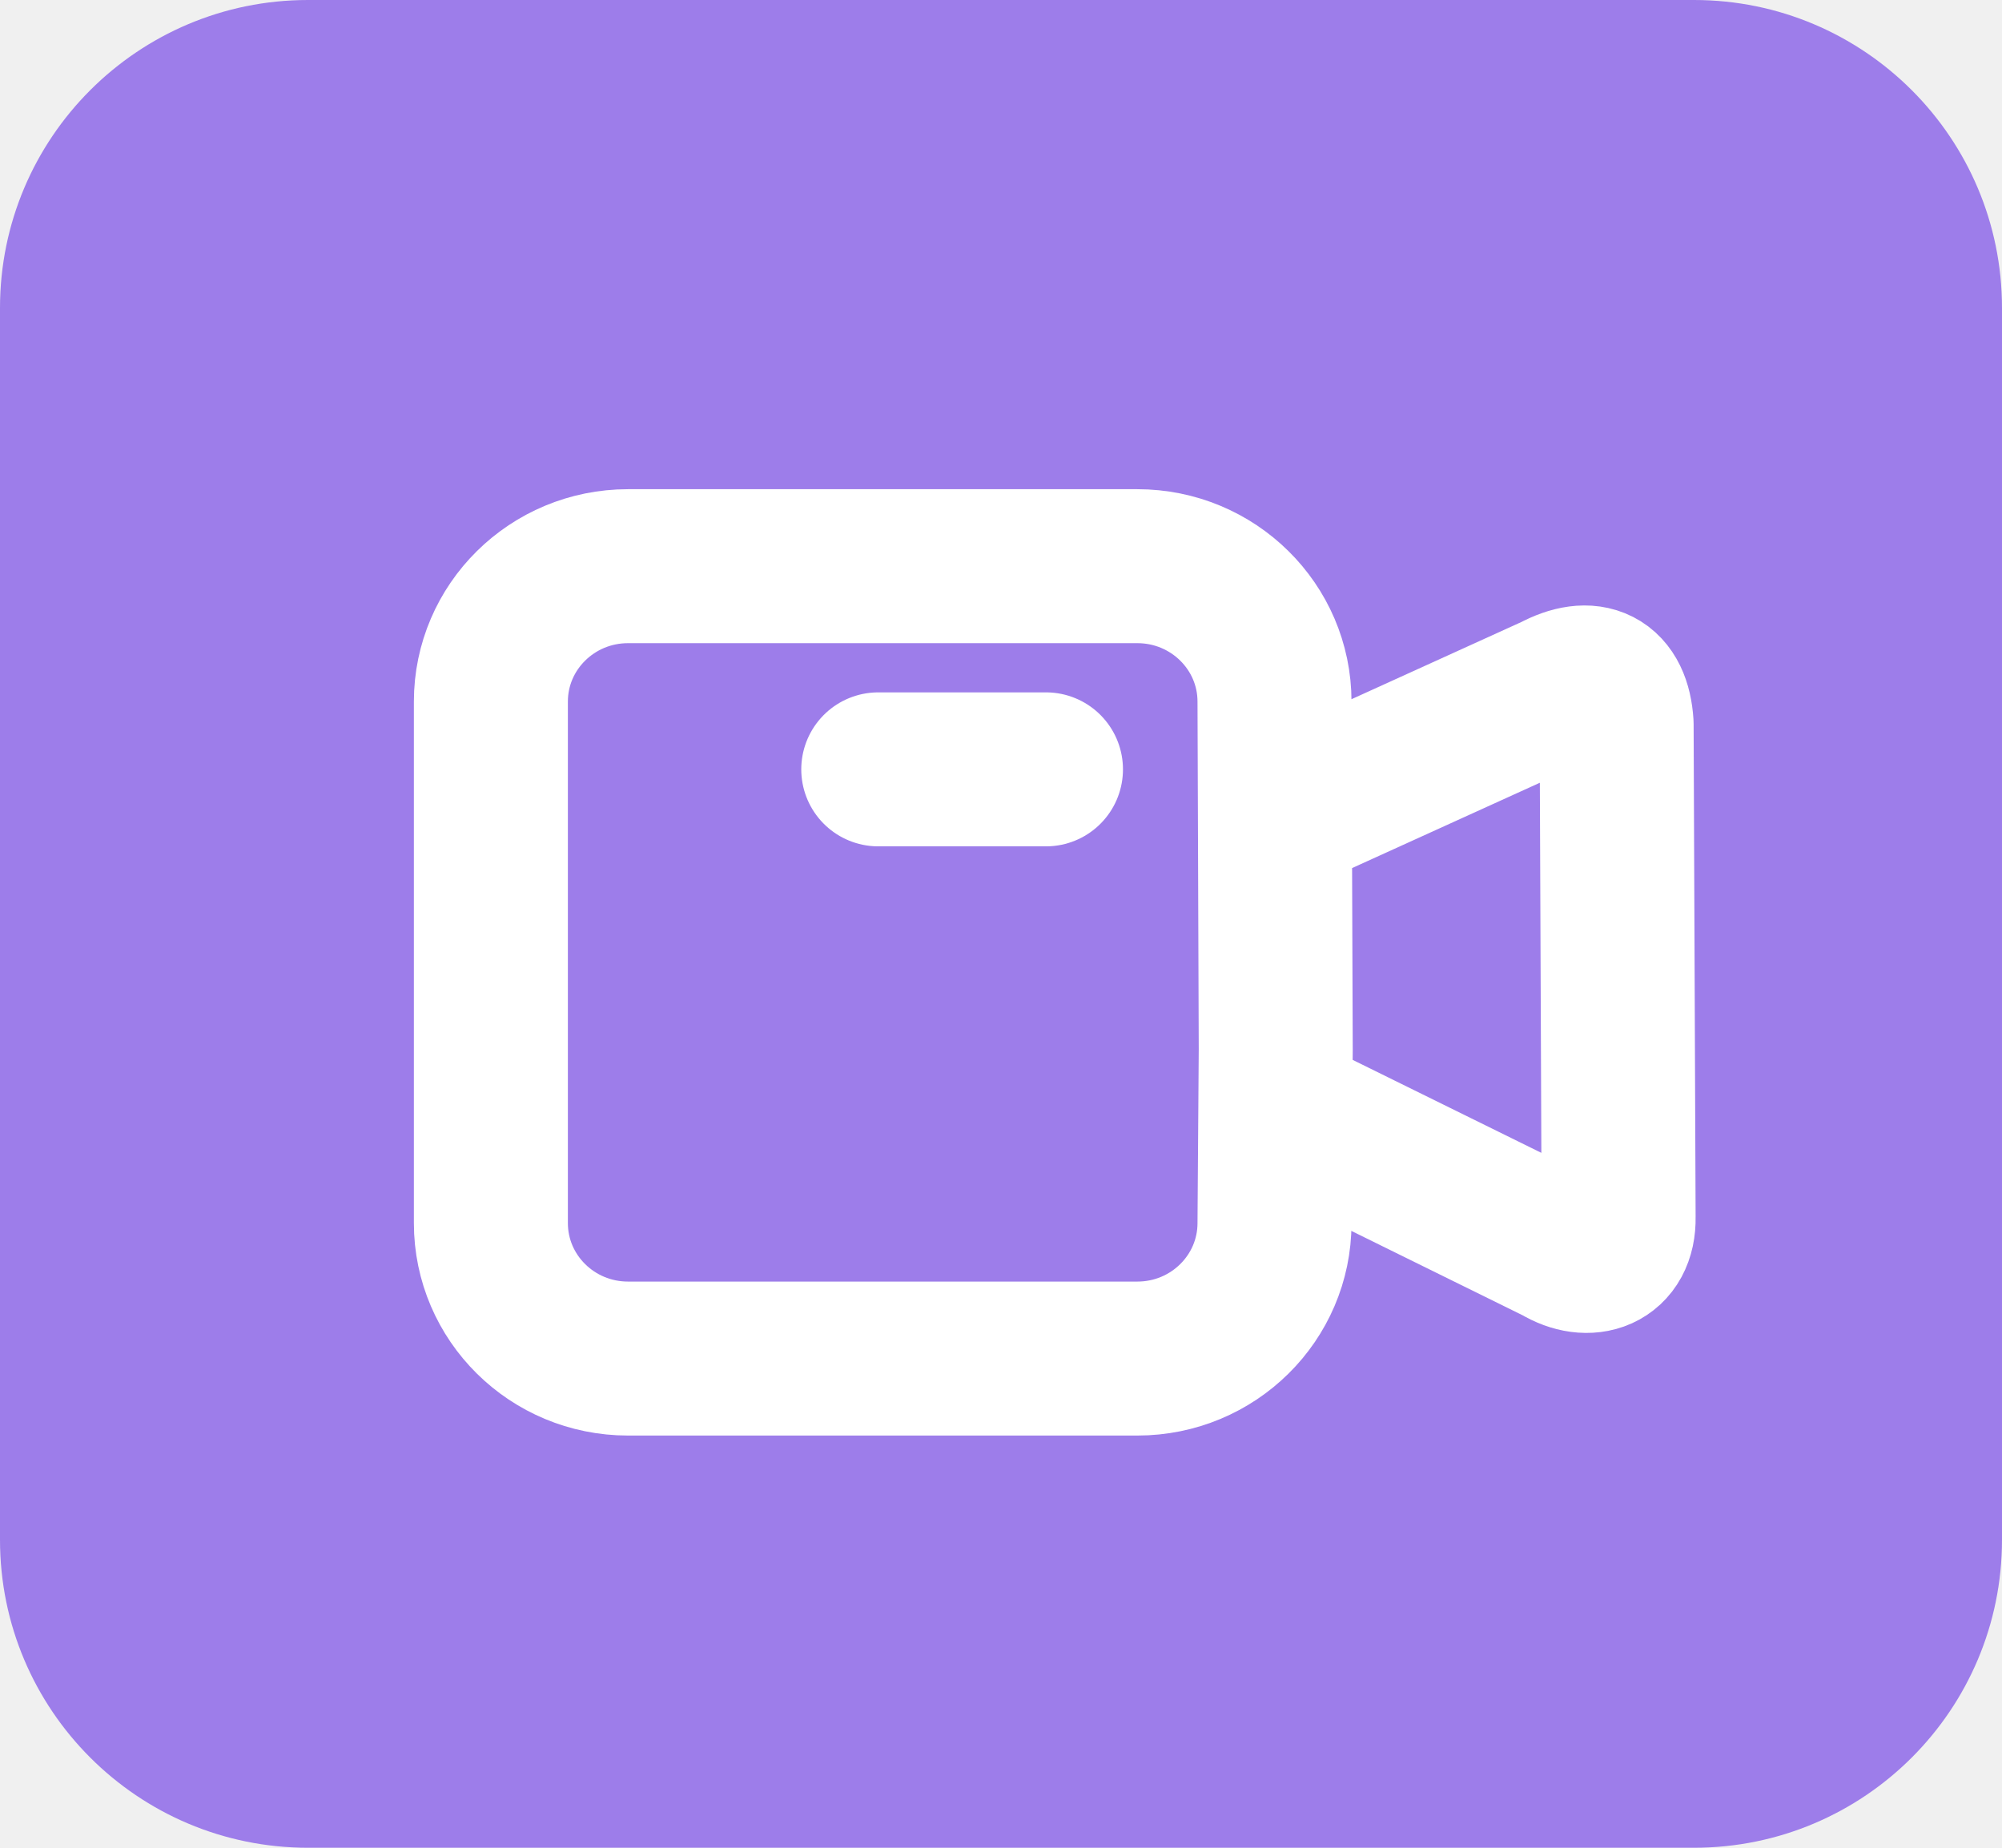
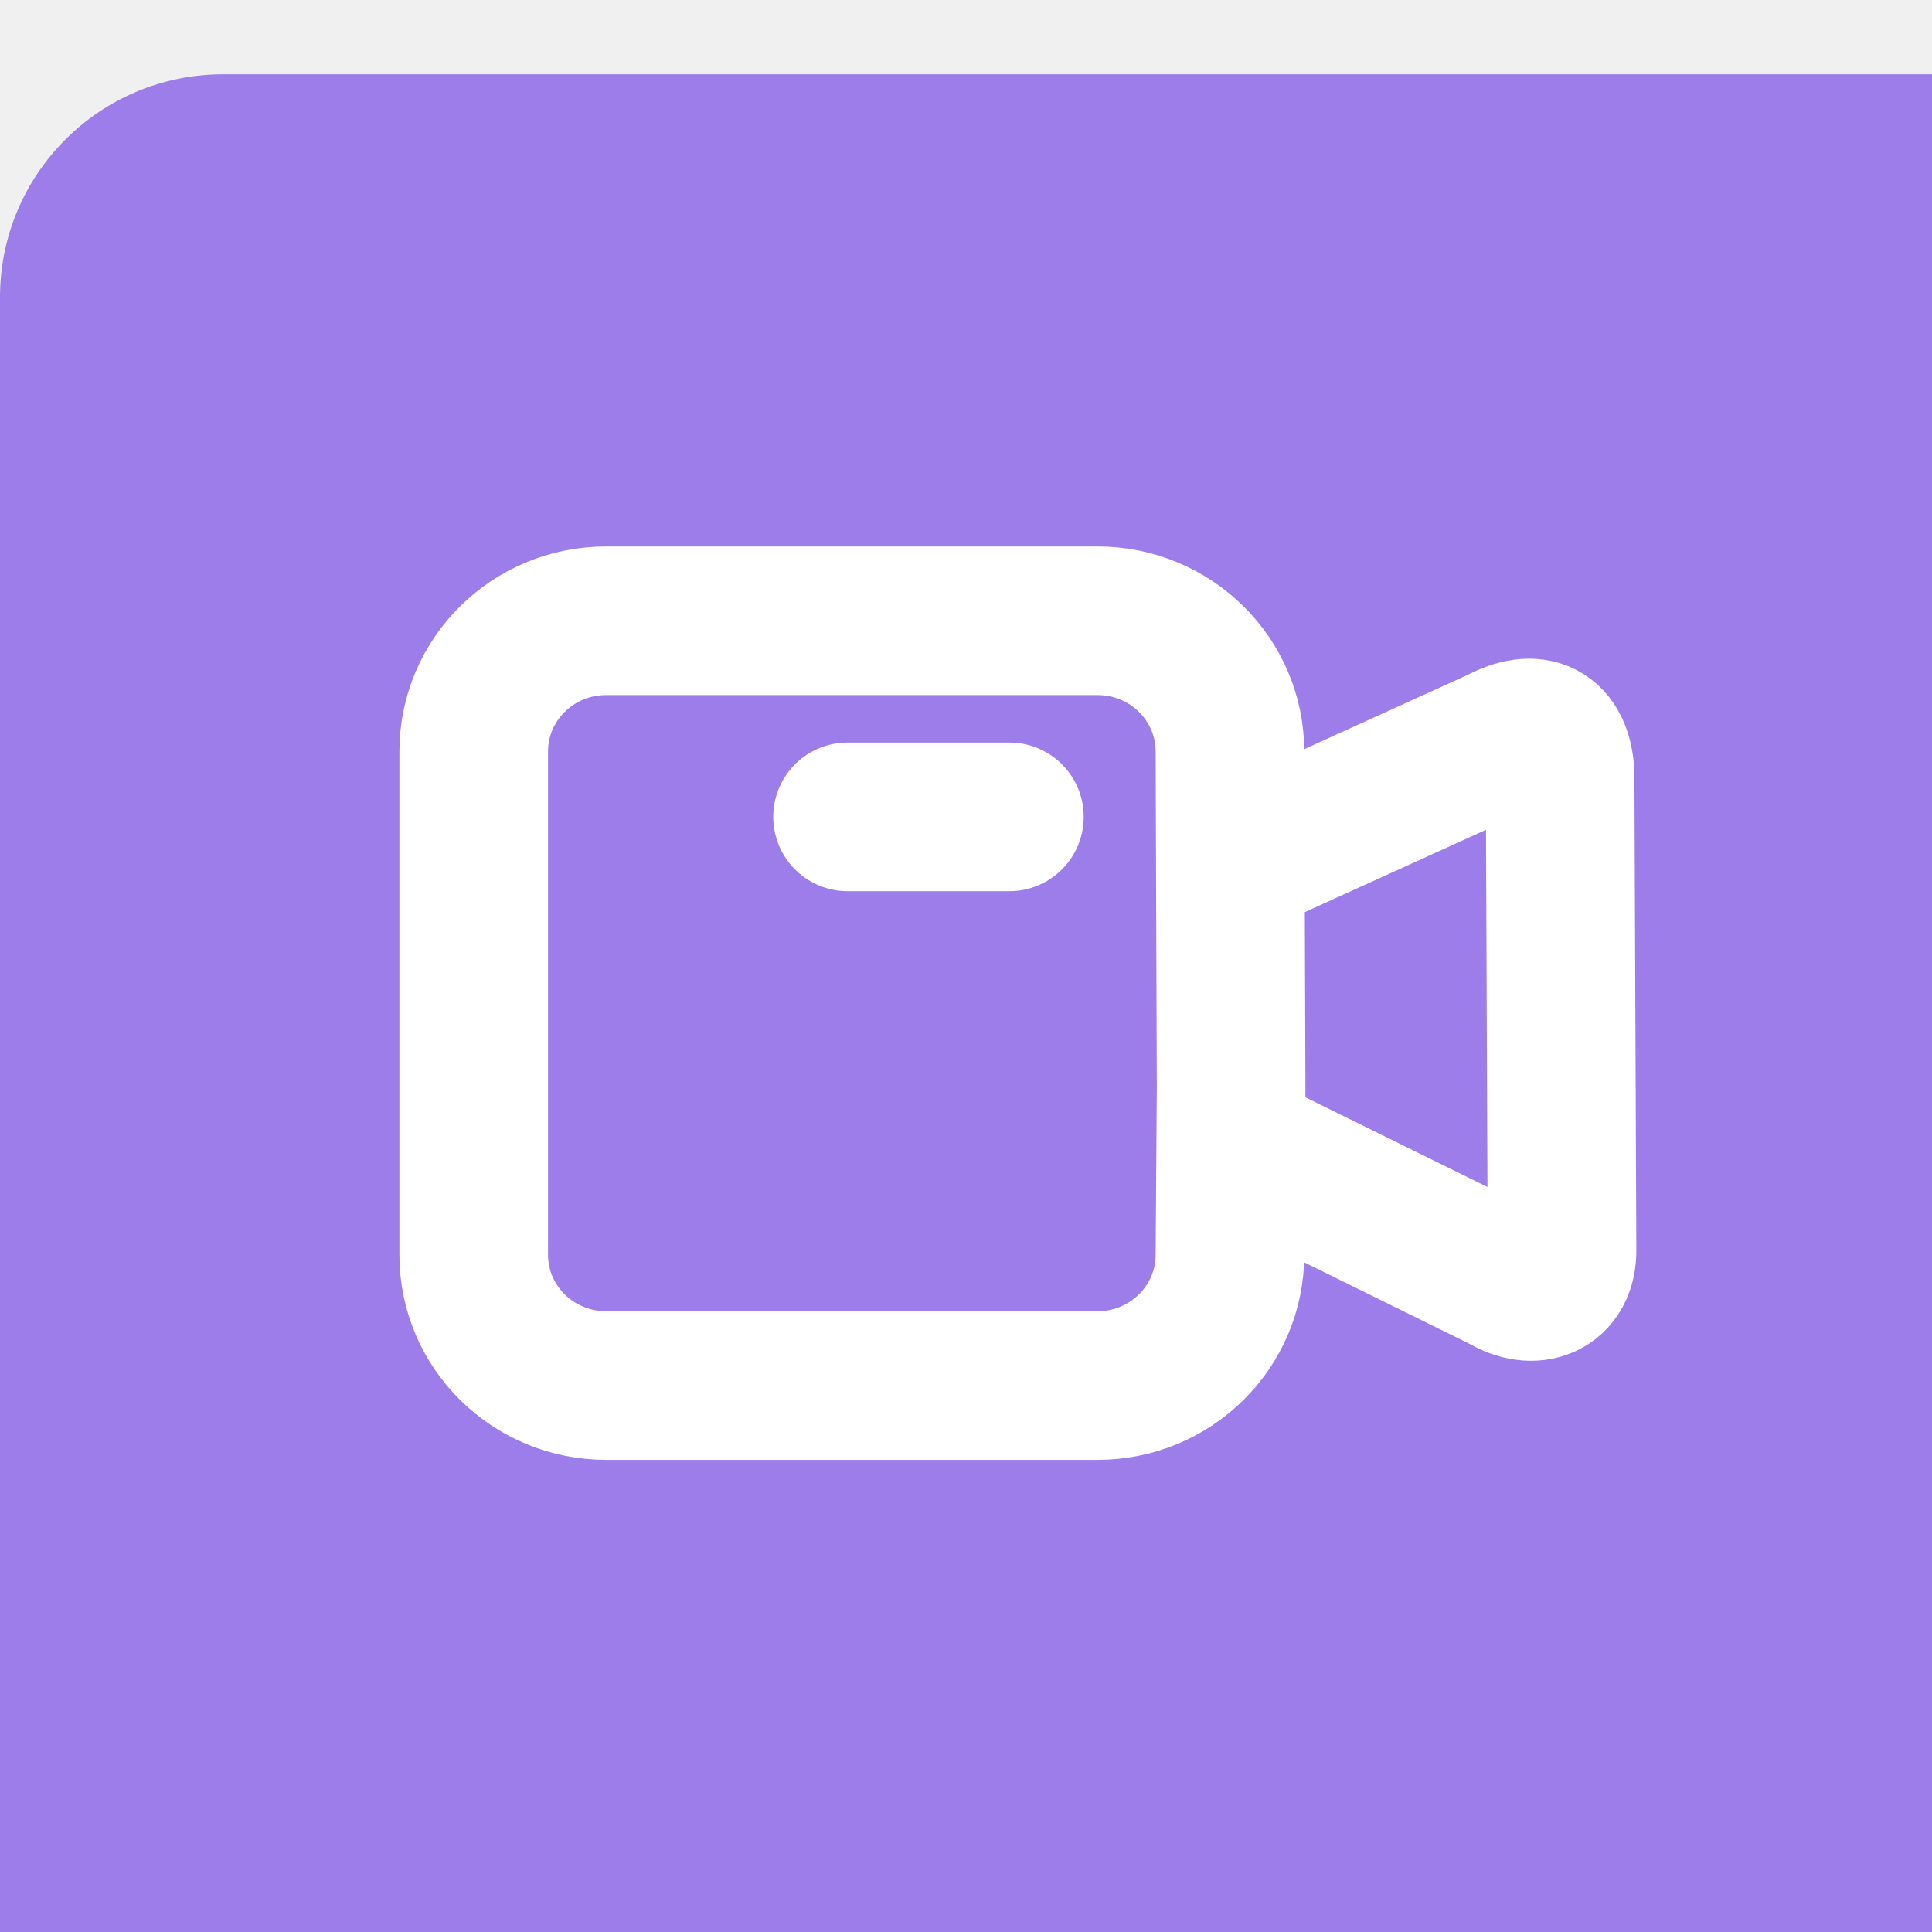
- <svg xmlns="http://www.w3.org/2000/svg" width="26" height="24" viewBox="0 0 26 24" fill="none">
-   <rect width="26" height="24" rx="4" fill="#9D7DEA" />
+ <svg xmlns="http://www.w3.org/2000/svg" width="32" height="32" viewBox="0 0 26 24" fill="none">
+   <rect width="32" height="32" rx="3" fill="#9D7DEA" />
  <path d="M13.584 9.993H11.406M16.568 14.389L20.249 16.203C20.631 16.435 21.031 16.298 21.021 15.813L20.995 9.405C20.962 8.879 20.652 8.736 20.195 8.979L16.558 10.632M8.156 17.646H14.771C15.755 17.646 16.552 16.858 16.552 15.886L16.568 13.63L16.552 9.113C16.552 8.142 15.755 7.354 14.771 7.354H8.156C7.172 7.354 6.375 8.142 6.375 9.113V15.886C6.375 16.858 7.172 17.646 8.156 17.646Z" stroke="white" stroke-width="2" stroke-linecap="round" stroke-linejoin="round" />
</svg>
